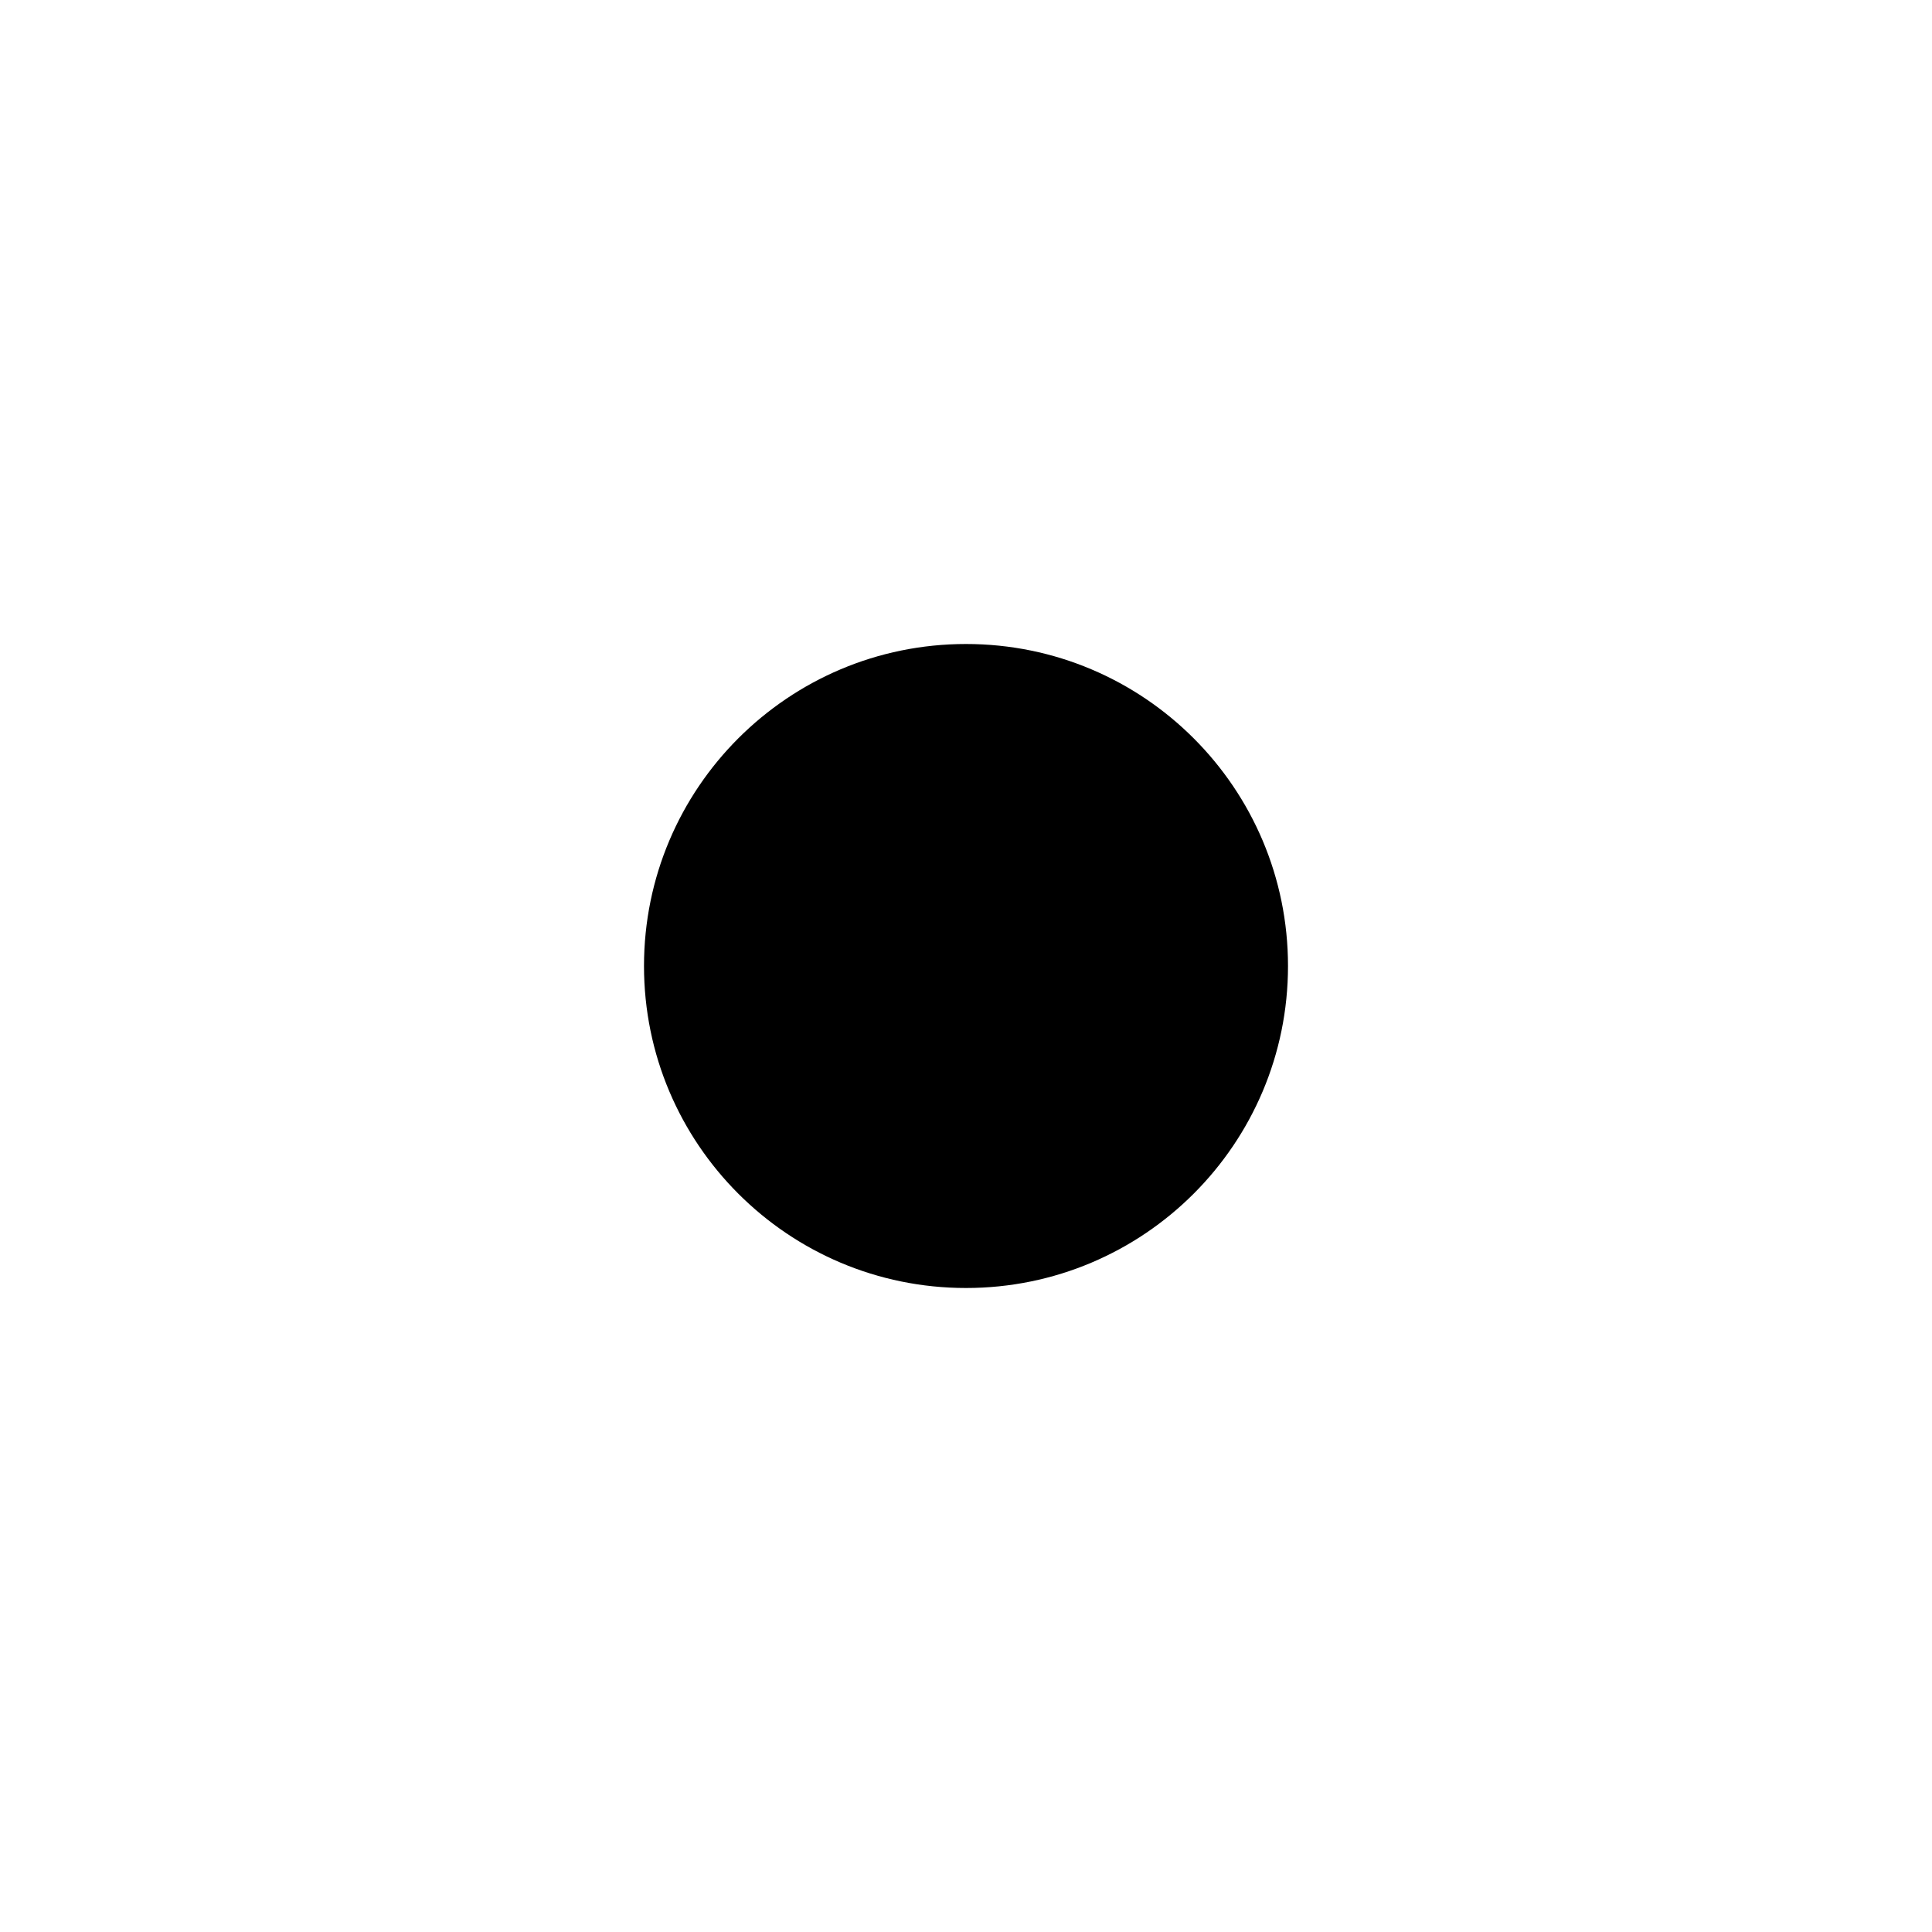
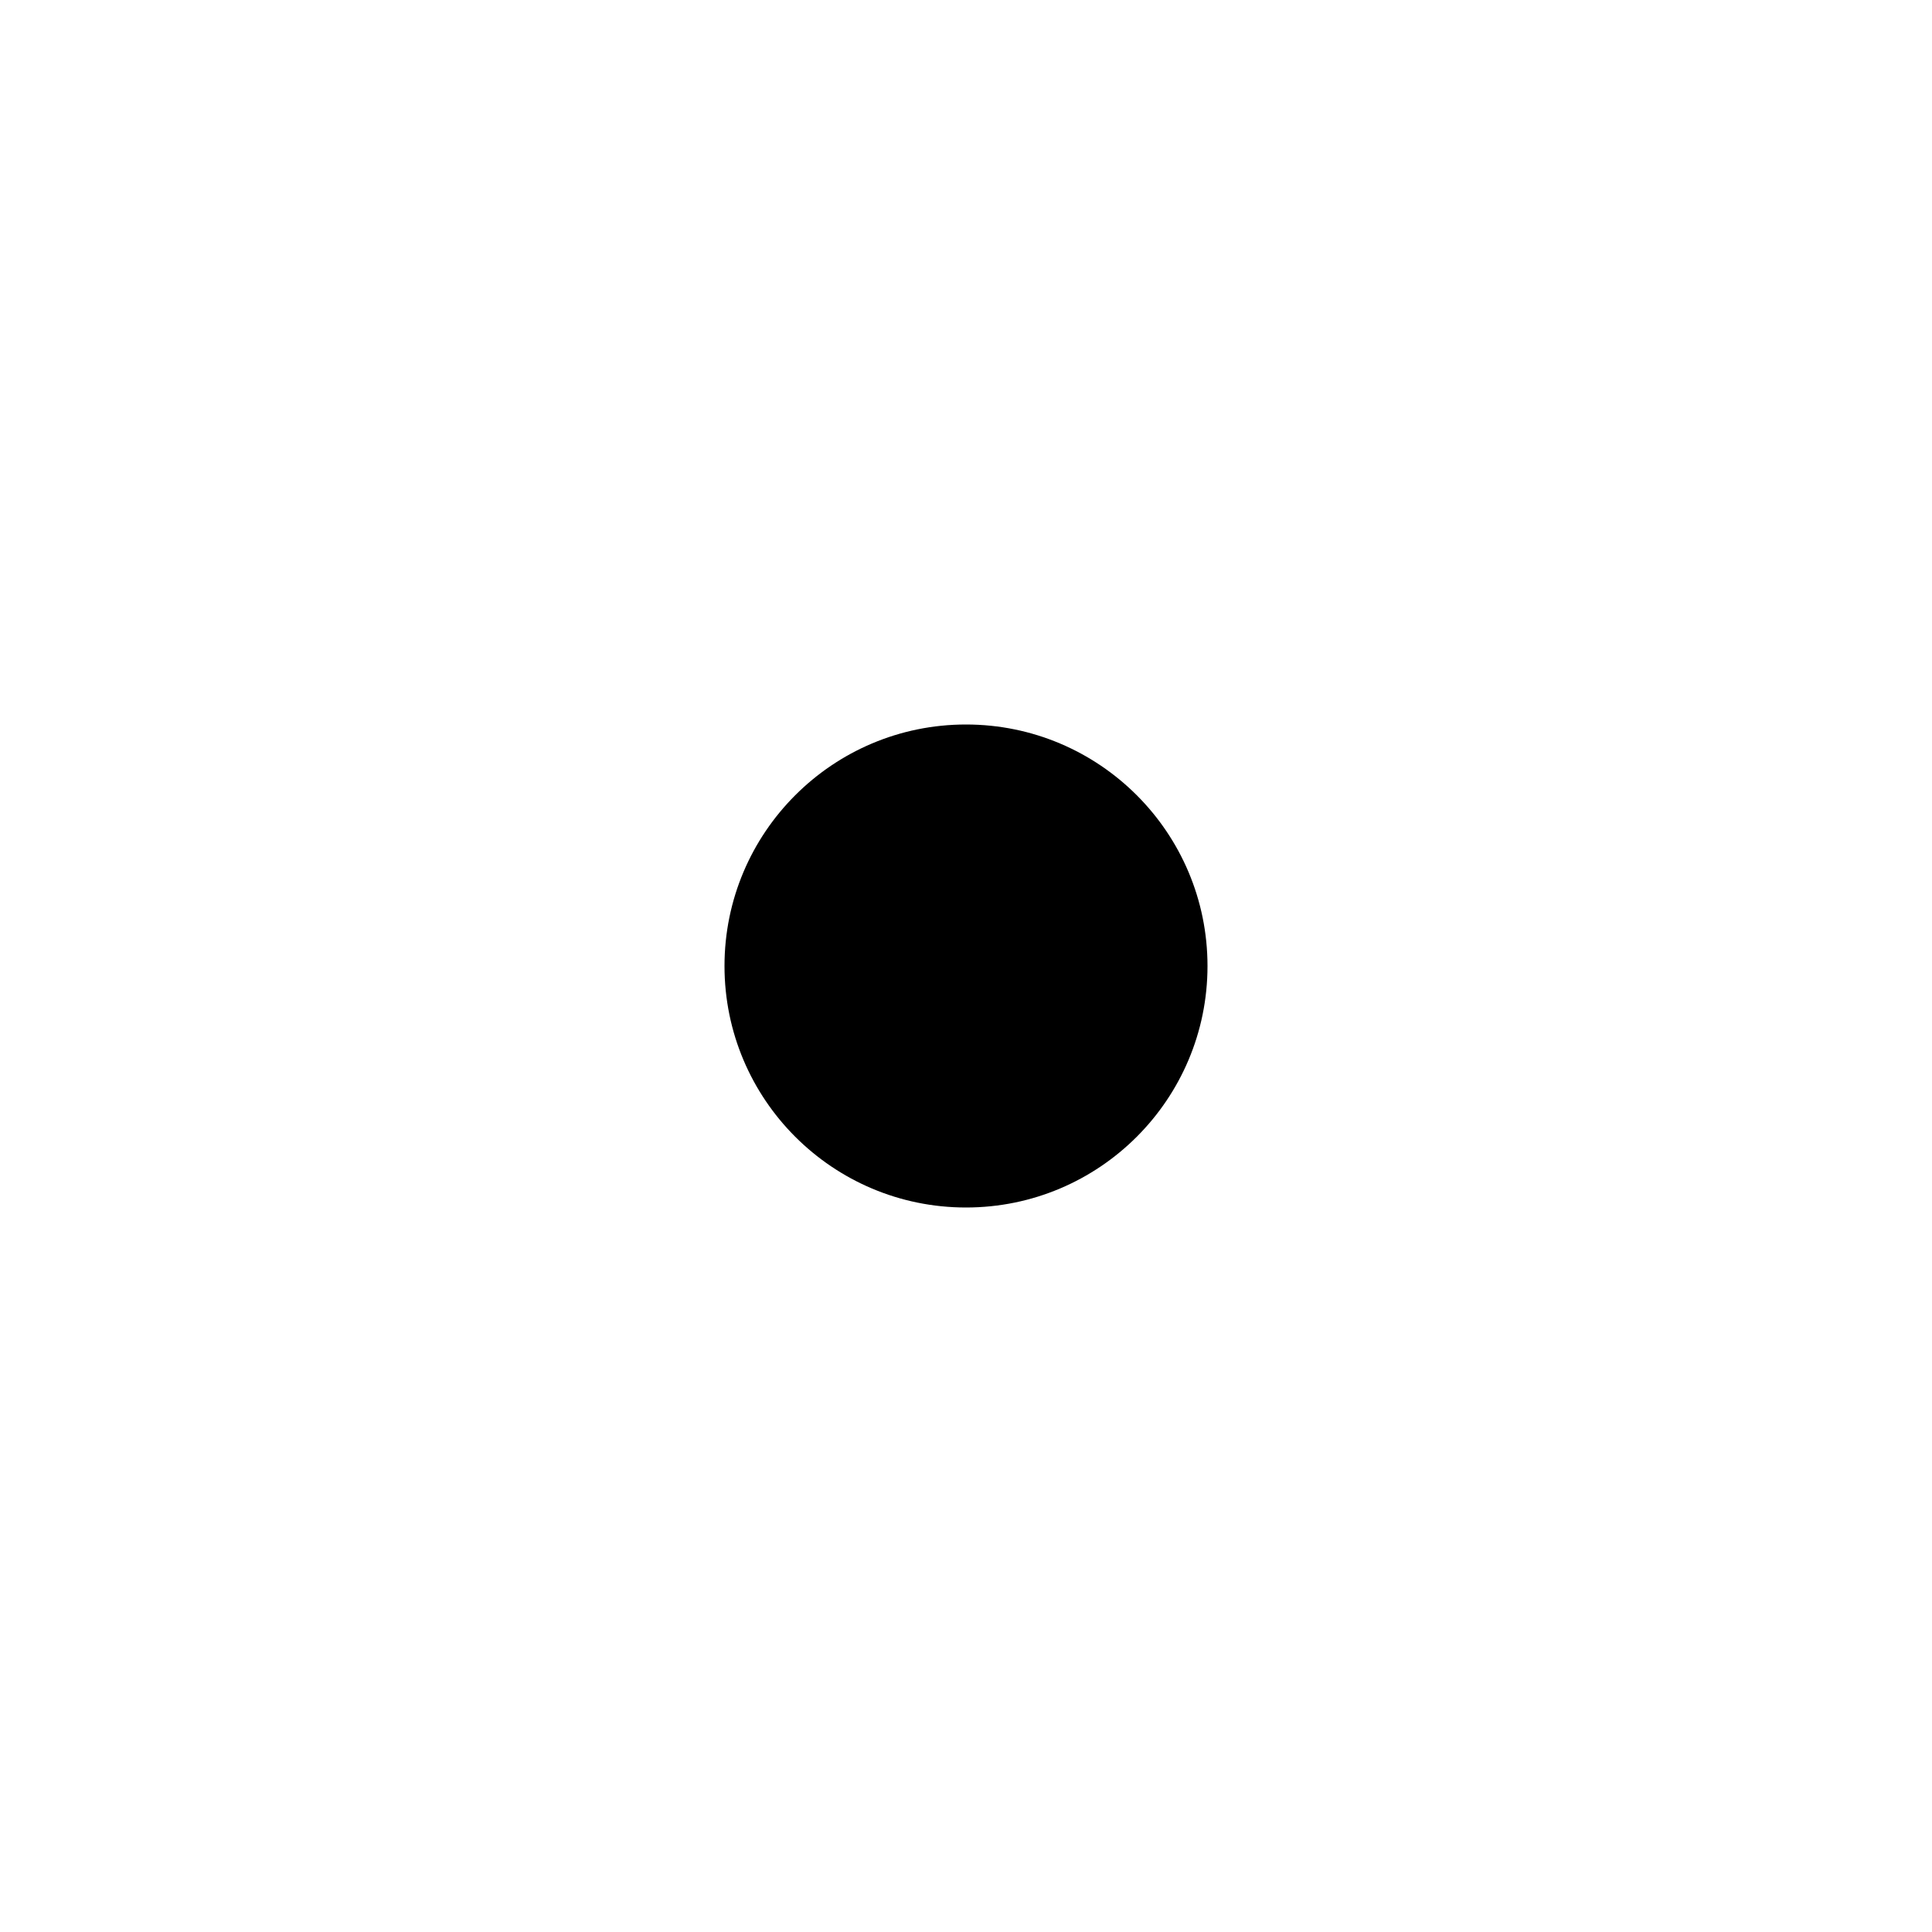
<svg xmlns="http://www.w3.org/2000/svg" height="24px" viewBox="0 0 24 24" width="24px" fill="#000000" version="1.1" id="svg6">
  <defs id="defs10" />
  <path d="M0 0h24v24H0V0z" fill="none" id="path2" />
-   <circle style="fill:#000000;fill-opacity:1;fill-rule:evenodd;stroke-width:0.759" id="path1066" cx="12" cy="12" r="4" />
+   <circle style="fill:#000000;fill-opacity:1;fill-rule:evenodd;stroke-width:0.569" id="path1066" cx="12" cy="12" r="3" />
</svg>
